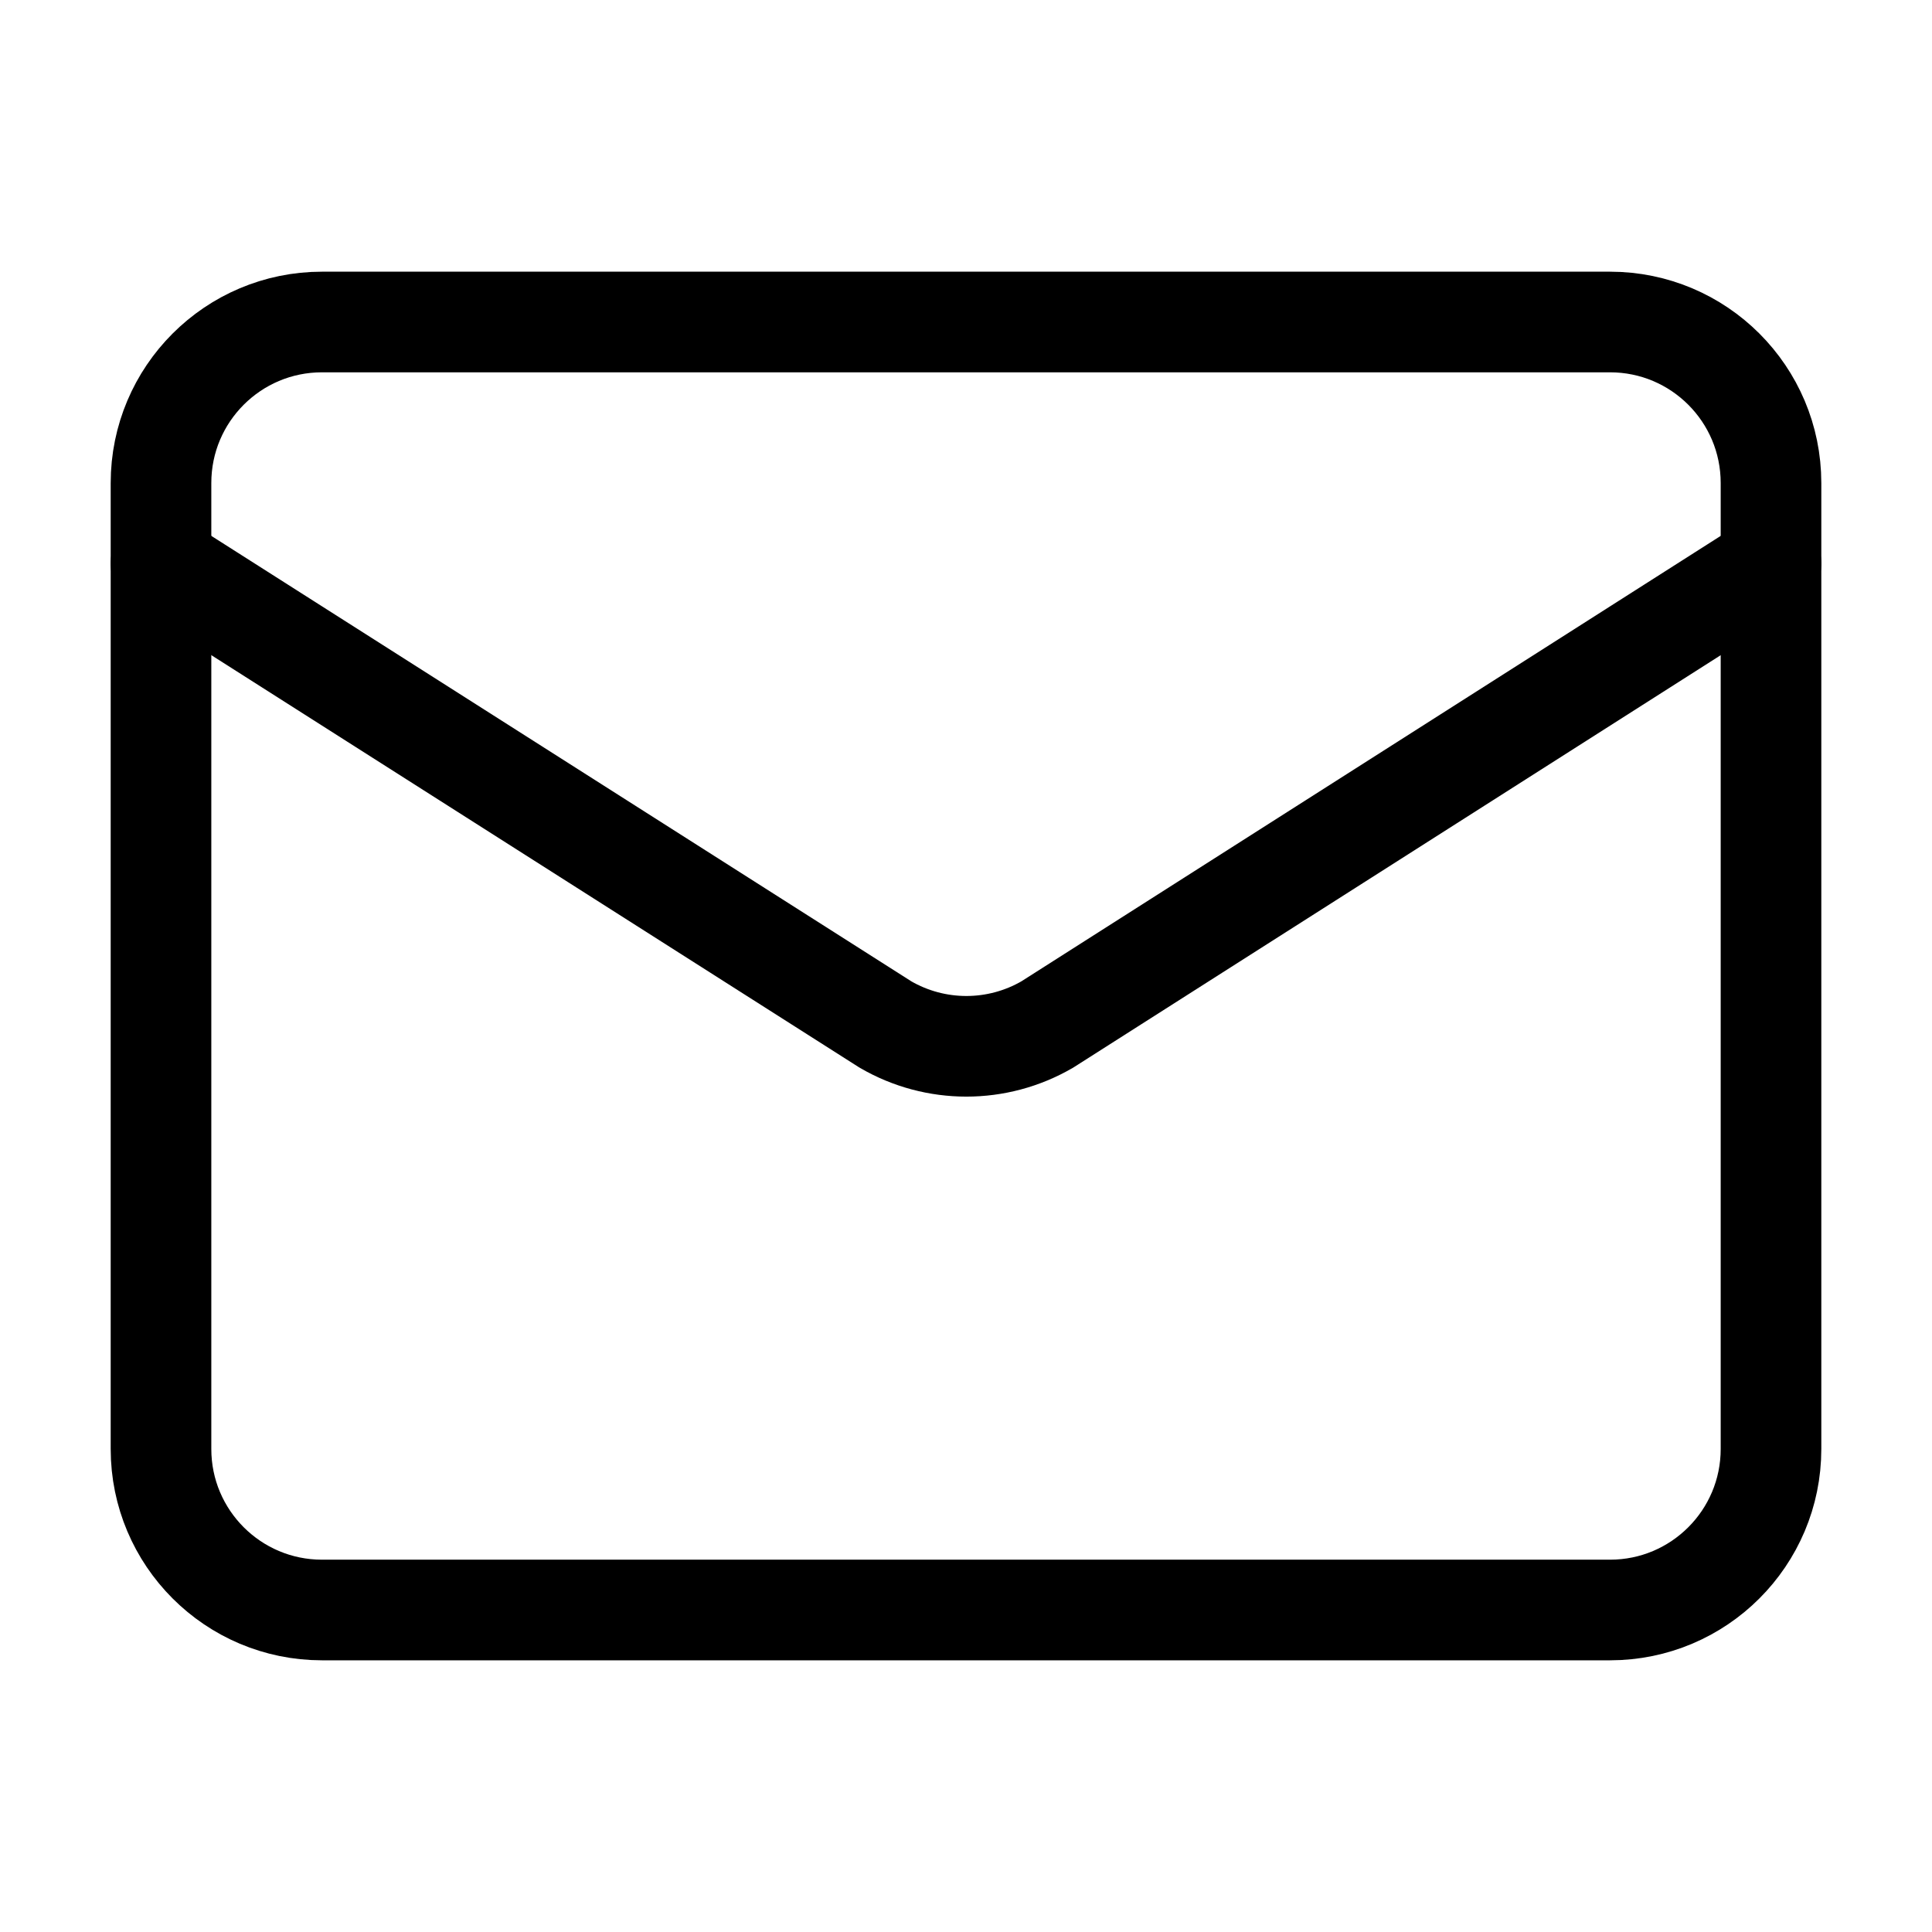
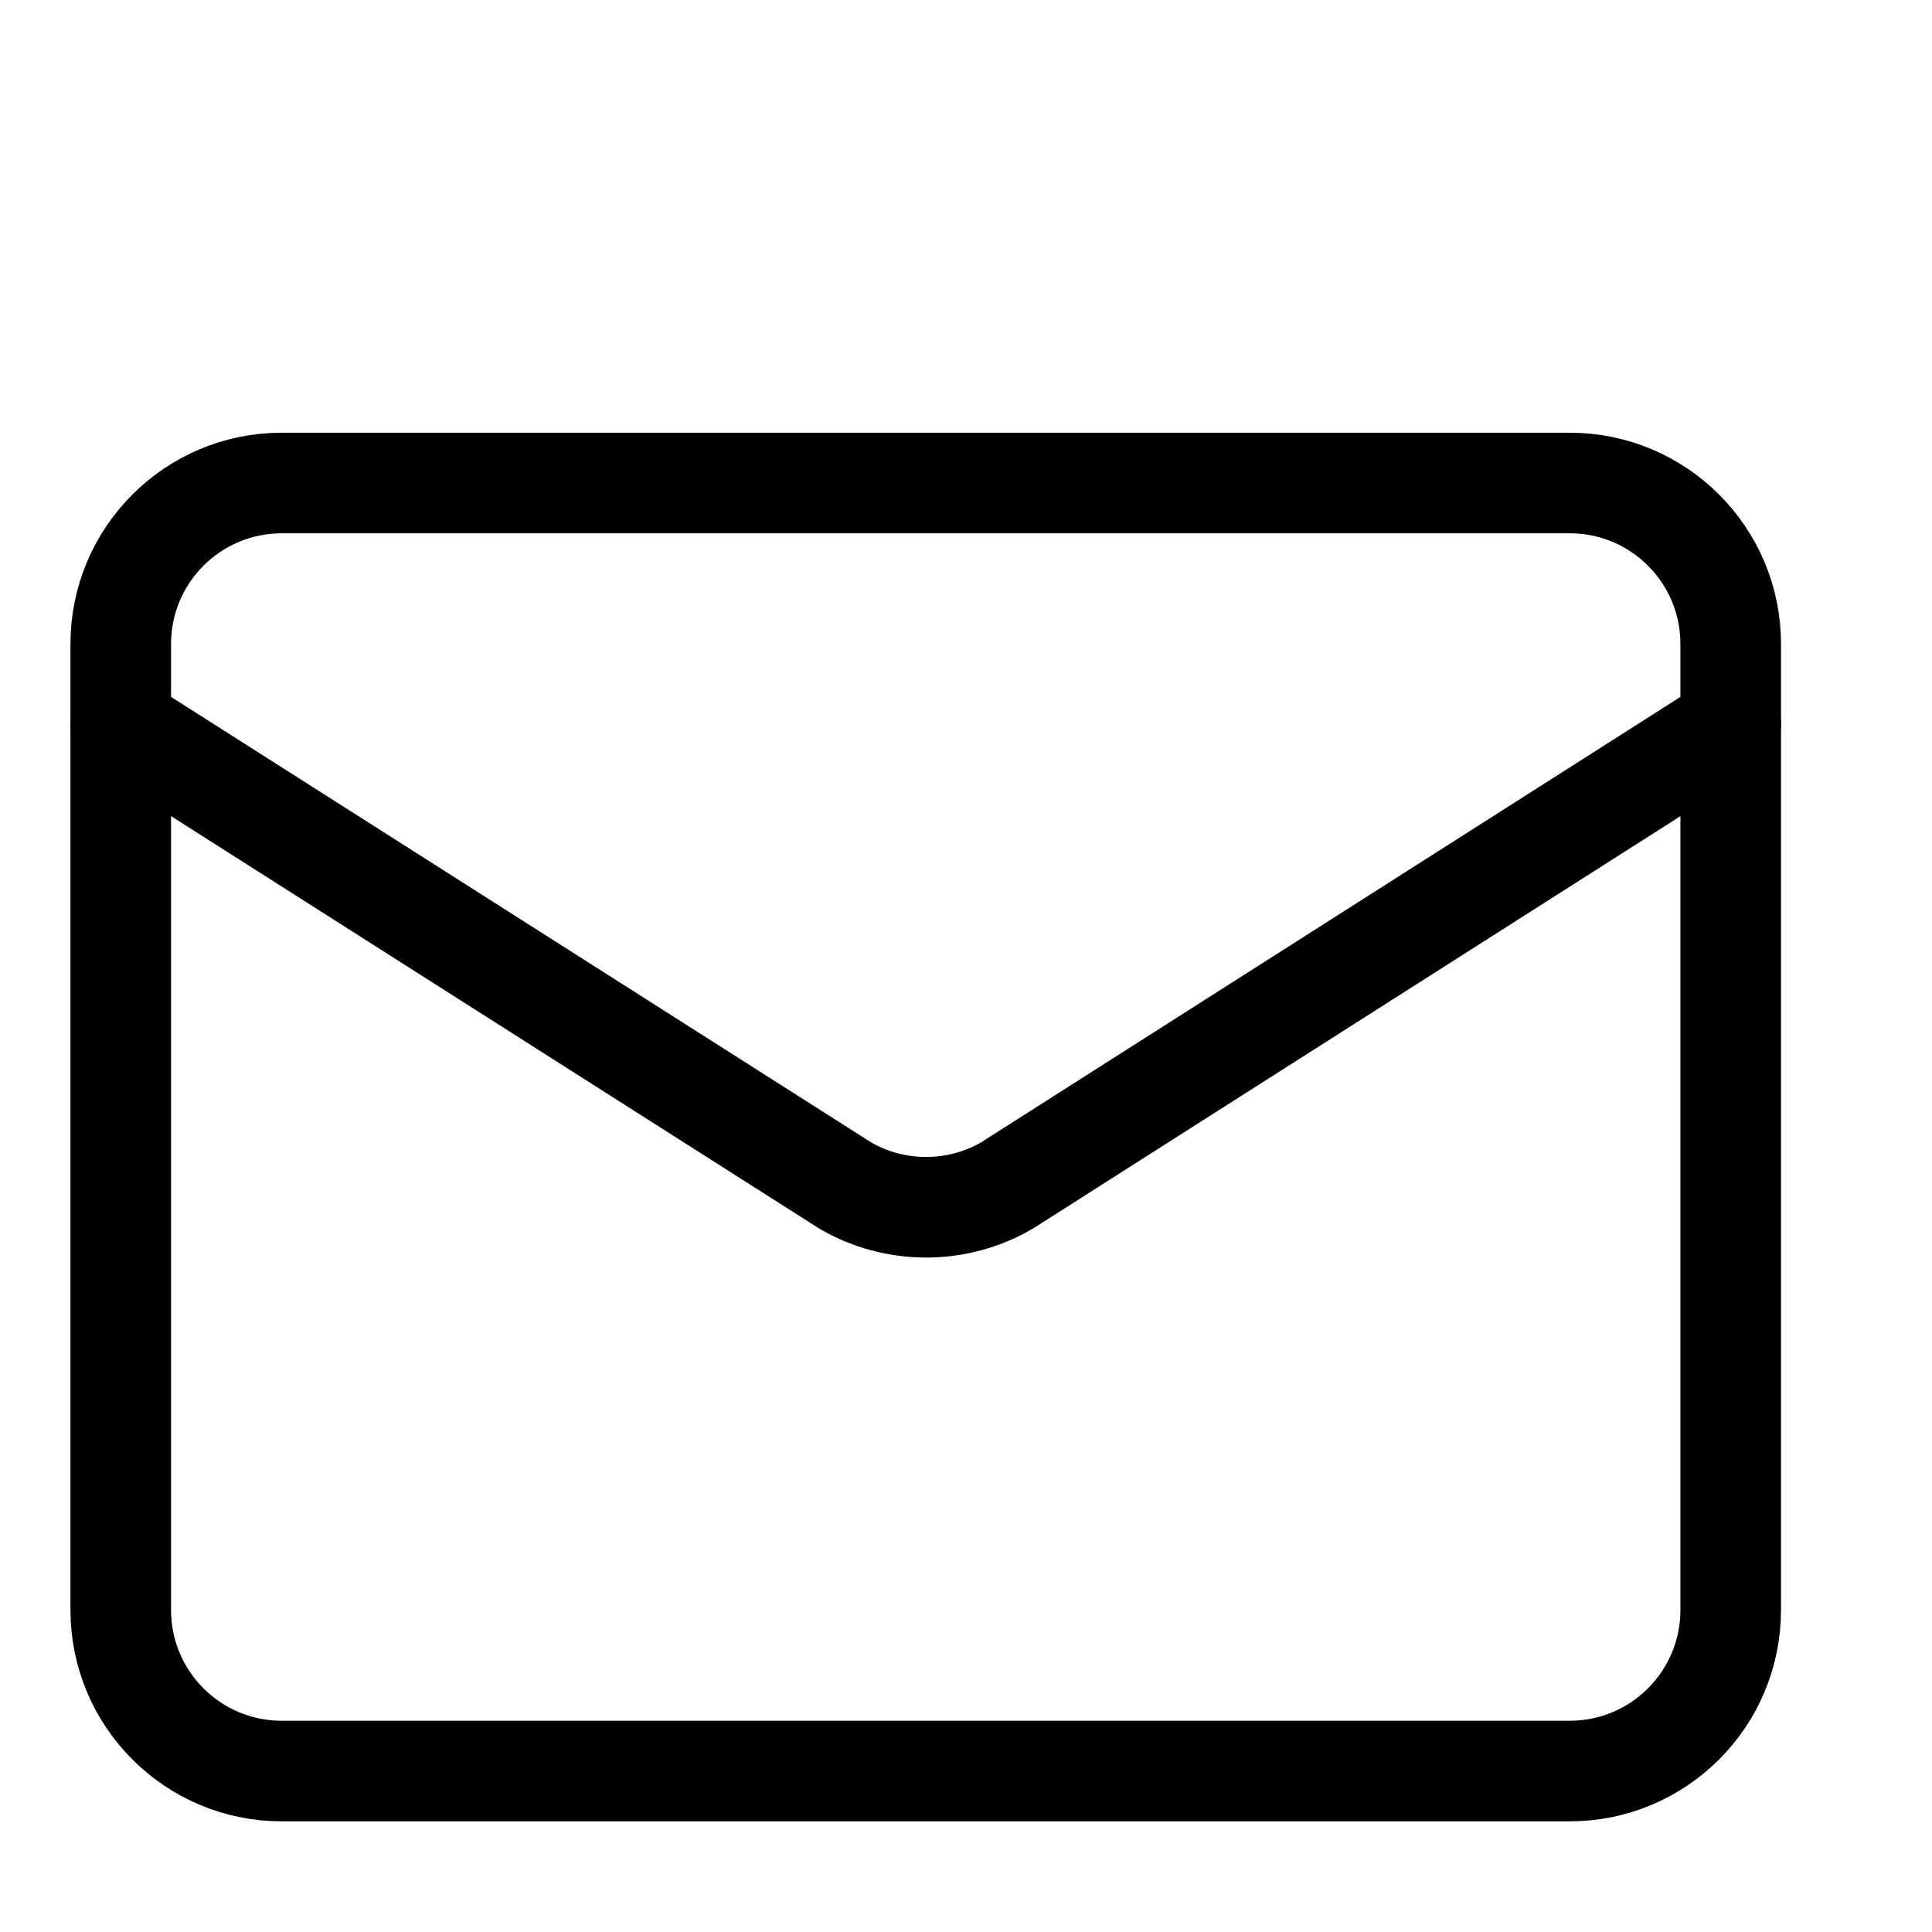
- <svg xmlns="http://www.w3.org/2000/svg" width="16" height="16" viewBox="0 0 24 24" fill="none" stroke="currentColor" stroke-width="1.25" stroke-linecap="round" stroke-linejoin="round" class="lucide lucide-mail-icon lucide-mail">
-   <path d="m22 7-8.991 5.727a2 2 0 0 1-2.009 0L2 7" />
-   <rect x="2" y="4" width="20" height="16" rx="2" />
+ <svg xmlns="http://www.w3.org/2000/svg" width="16" height="16" viewBox="0 0 16 16" fill="none">
+   <path d="M14.333 6L8.339 9.818C8.136 9.936 7.905 9.998 7.67 9.998C7.434 9.998 7.203 9.936 7 9.818L1 6" stroke="black" stroke-width="0.833" stroke-linecap="round" stroke-linejoin="round" />
+   <path d="M13 4H2.333C1.597 4 1 4.597 1 5.333V13.333C1 14.07 1.597 14.667 2.333 14.667H13C13.736 14.667 14.333 14.07 14.333 13.333V5.333C14.333 4.597 13.736 4 13 4Z" stroke="black" stroke-width="0.833" stroke-linecap="round" stroke-linejoin="round" />
</svg>
